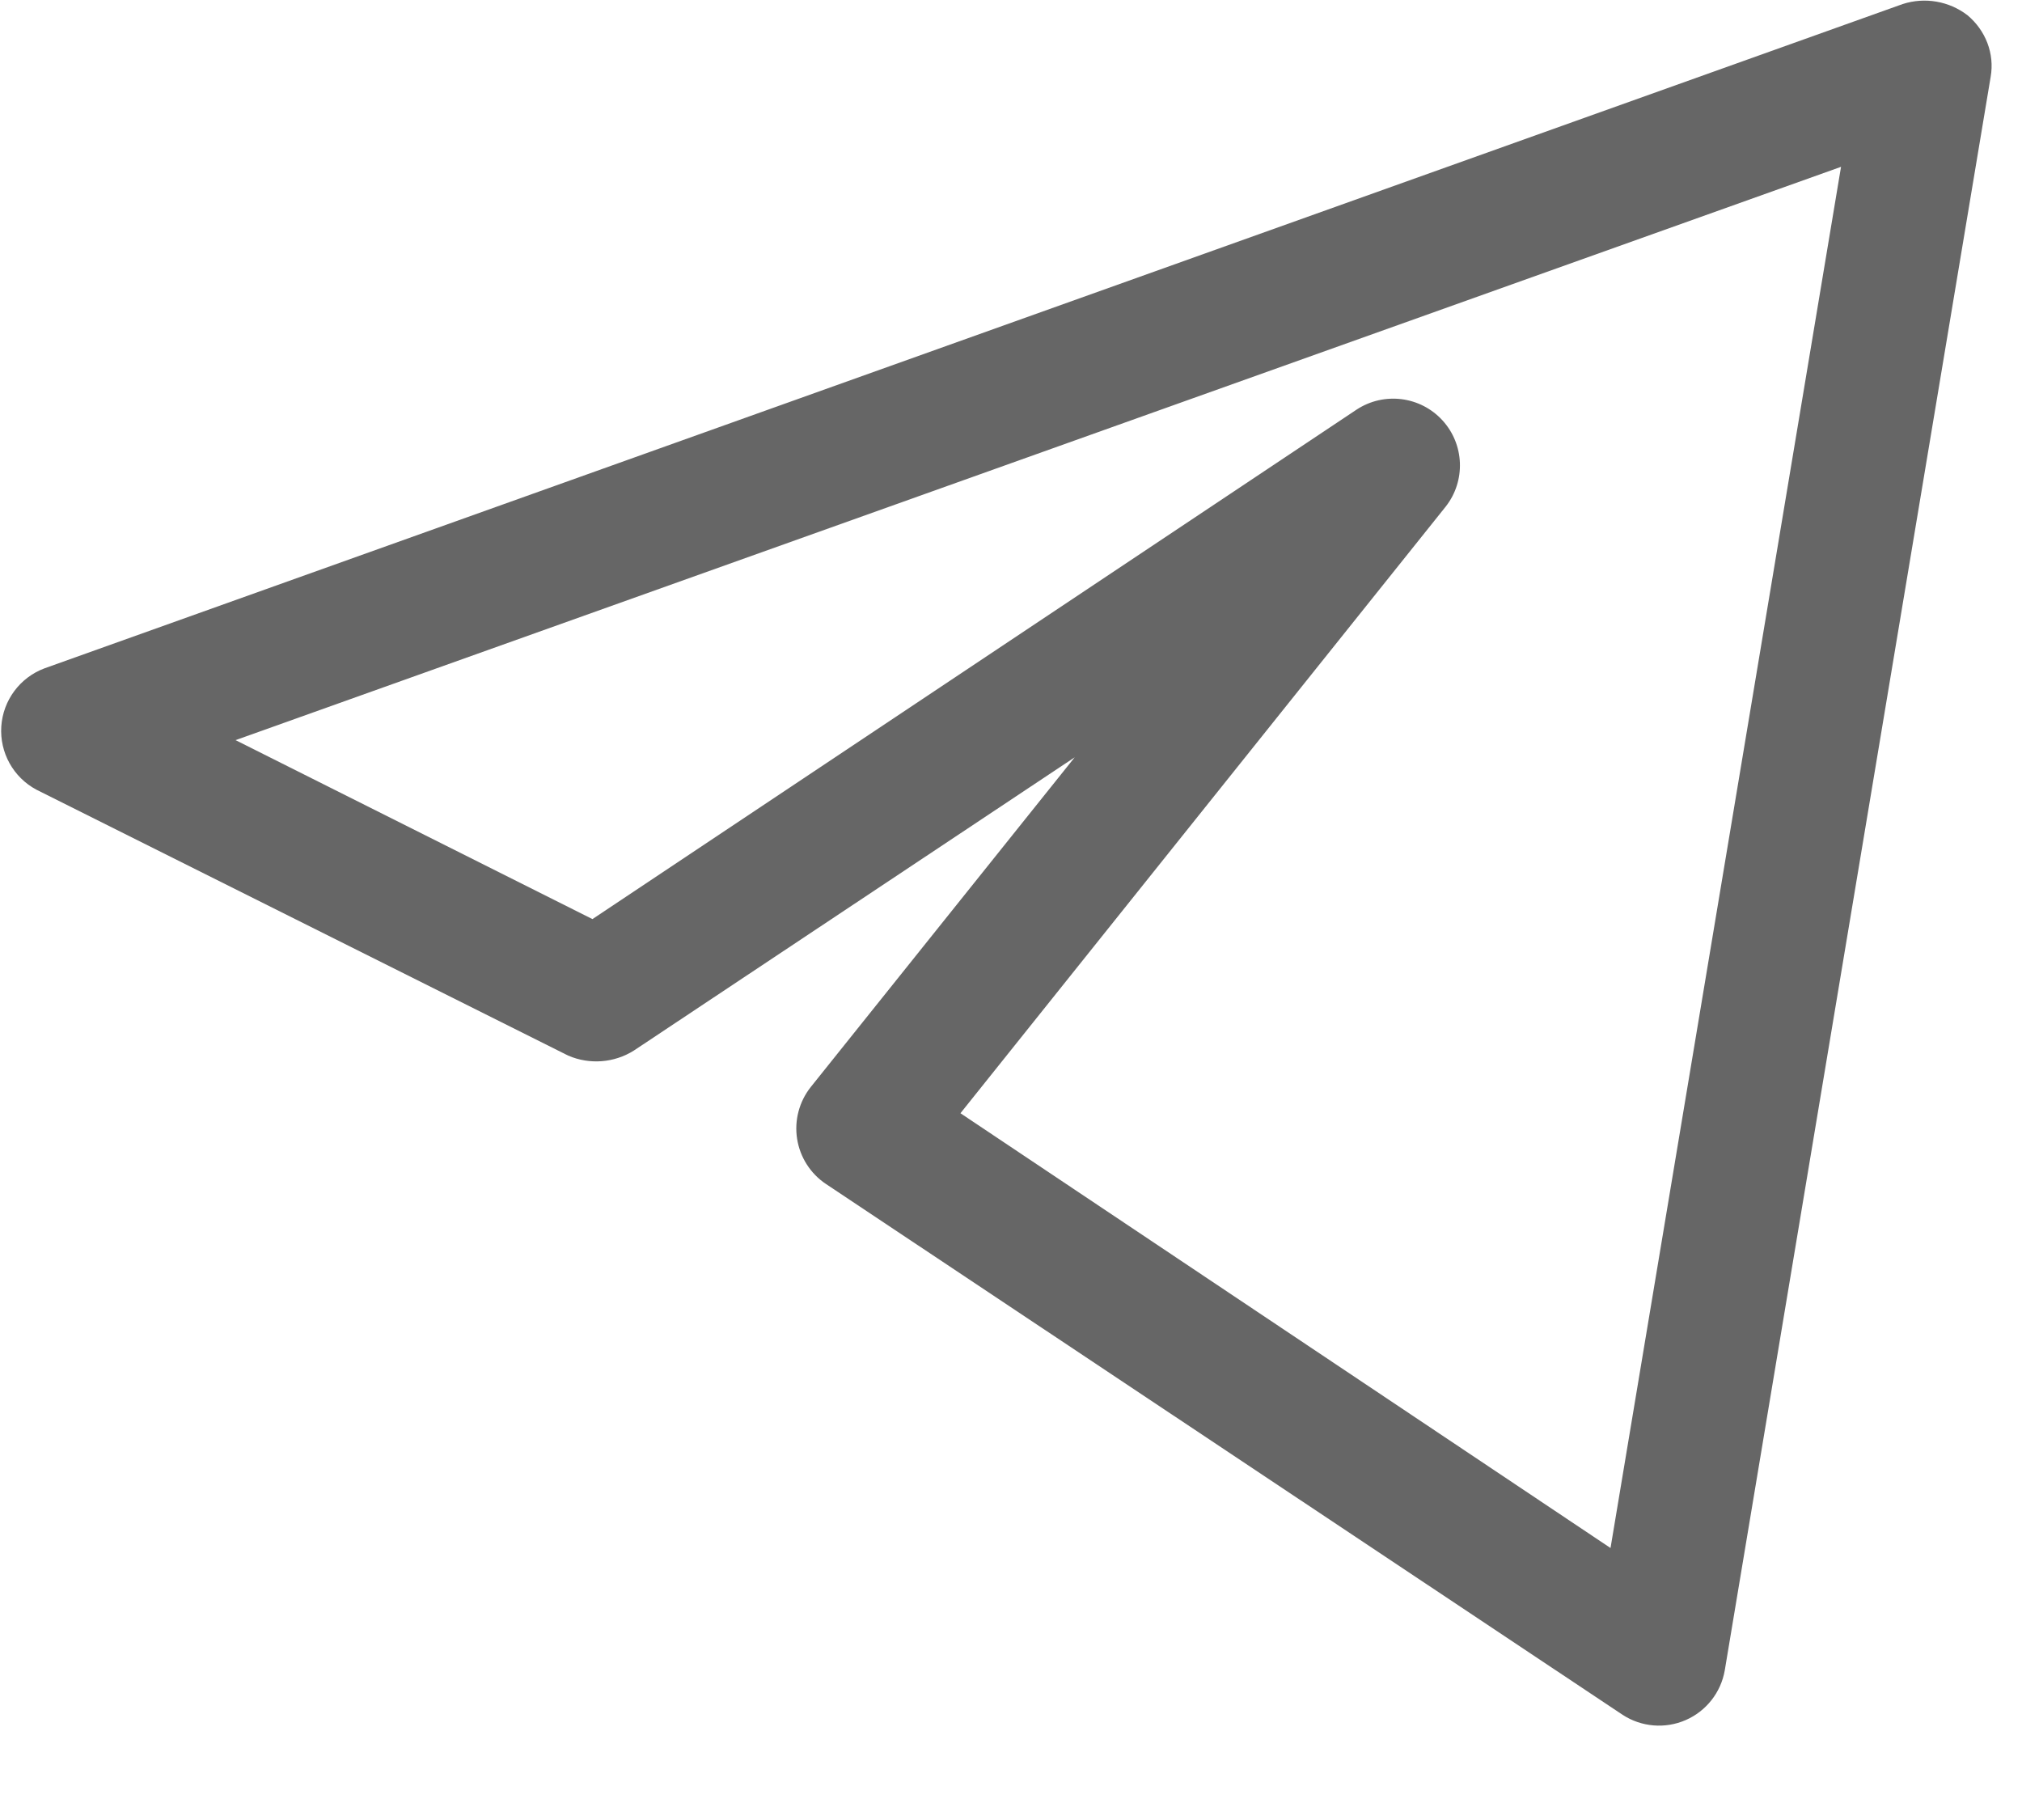
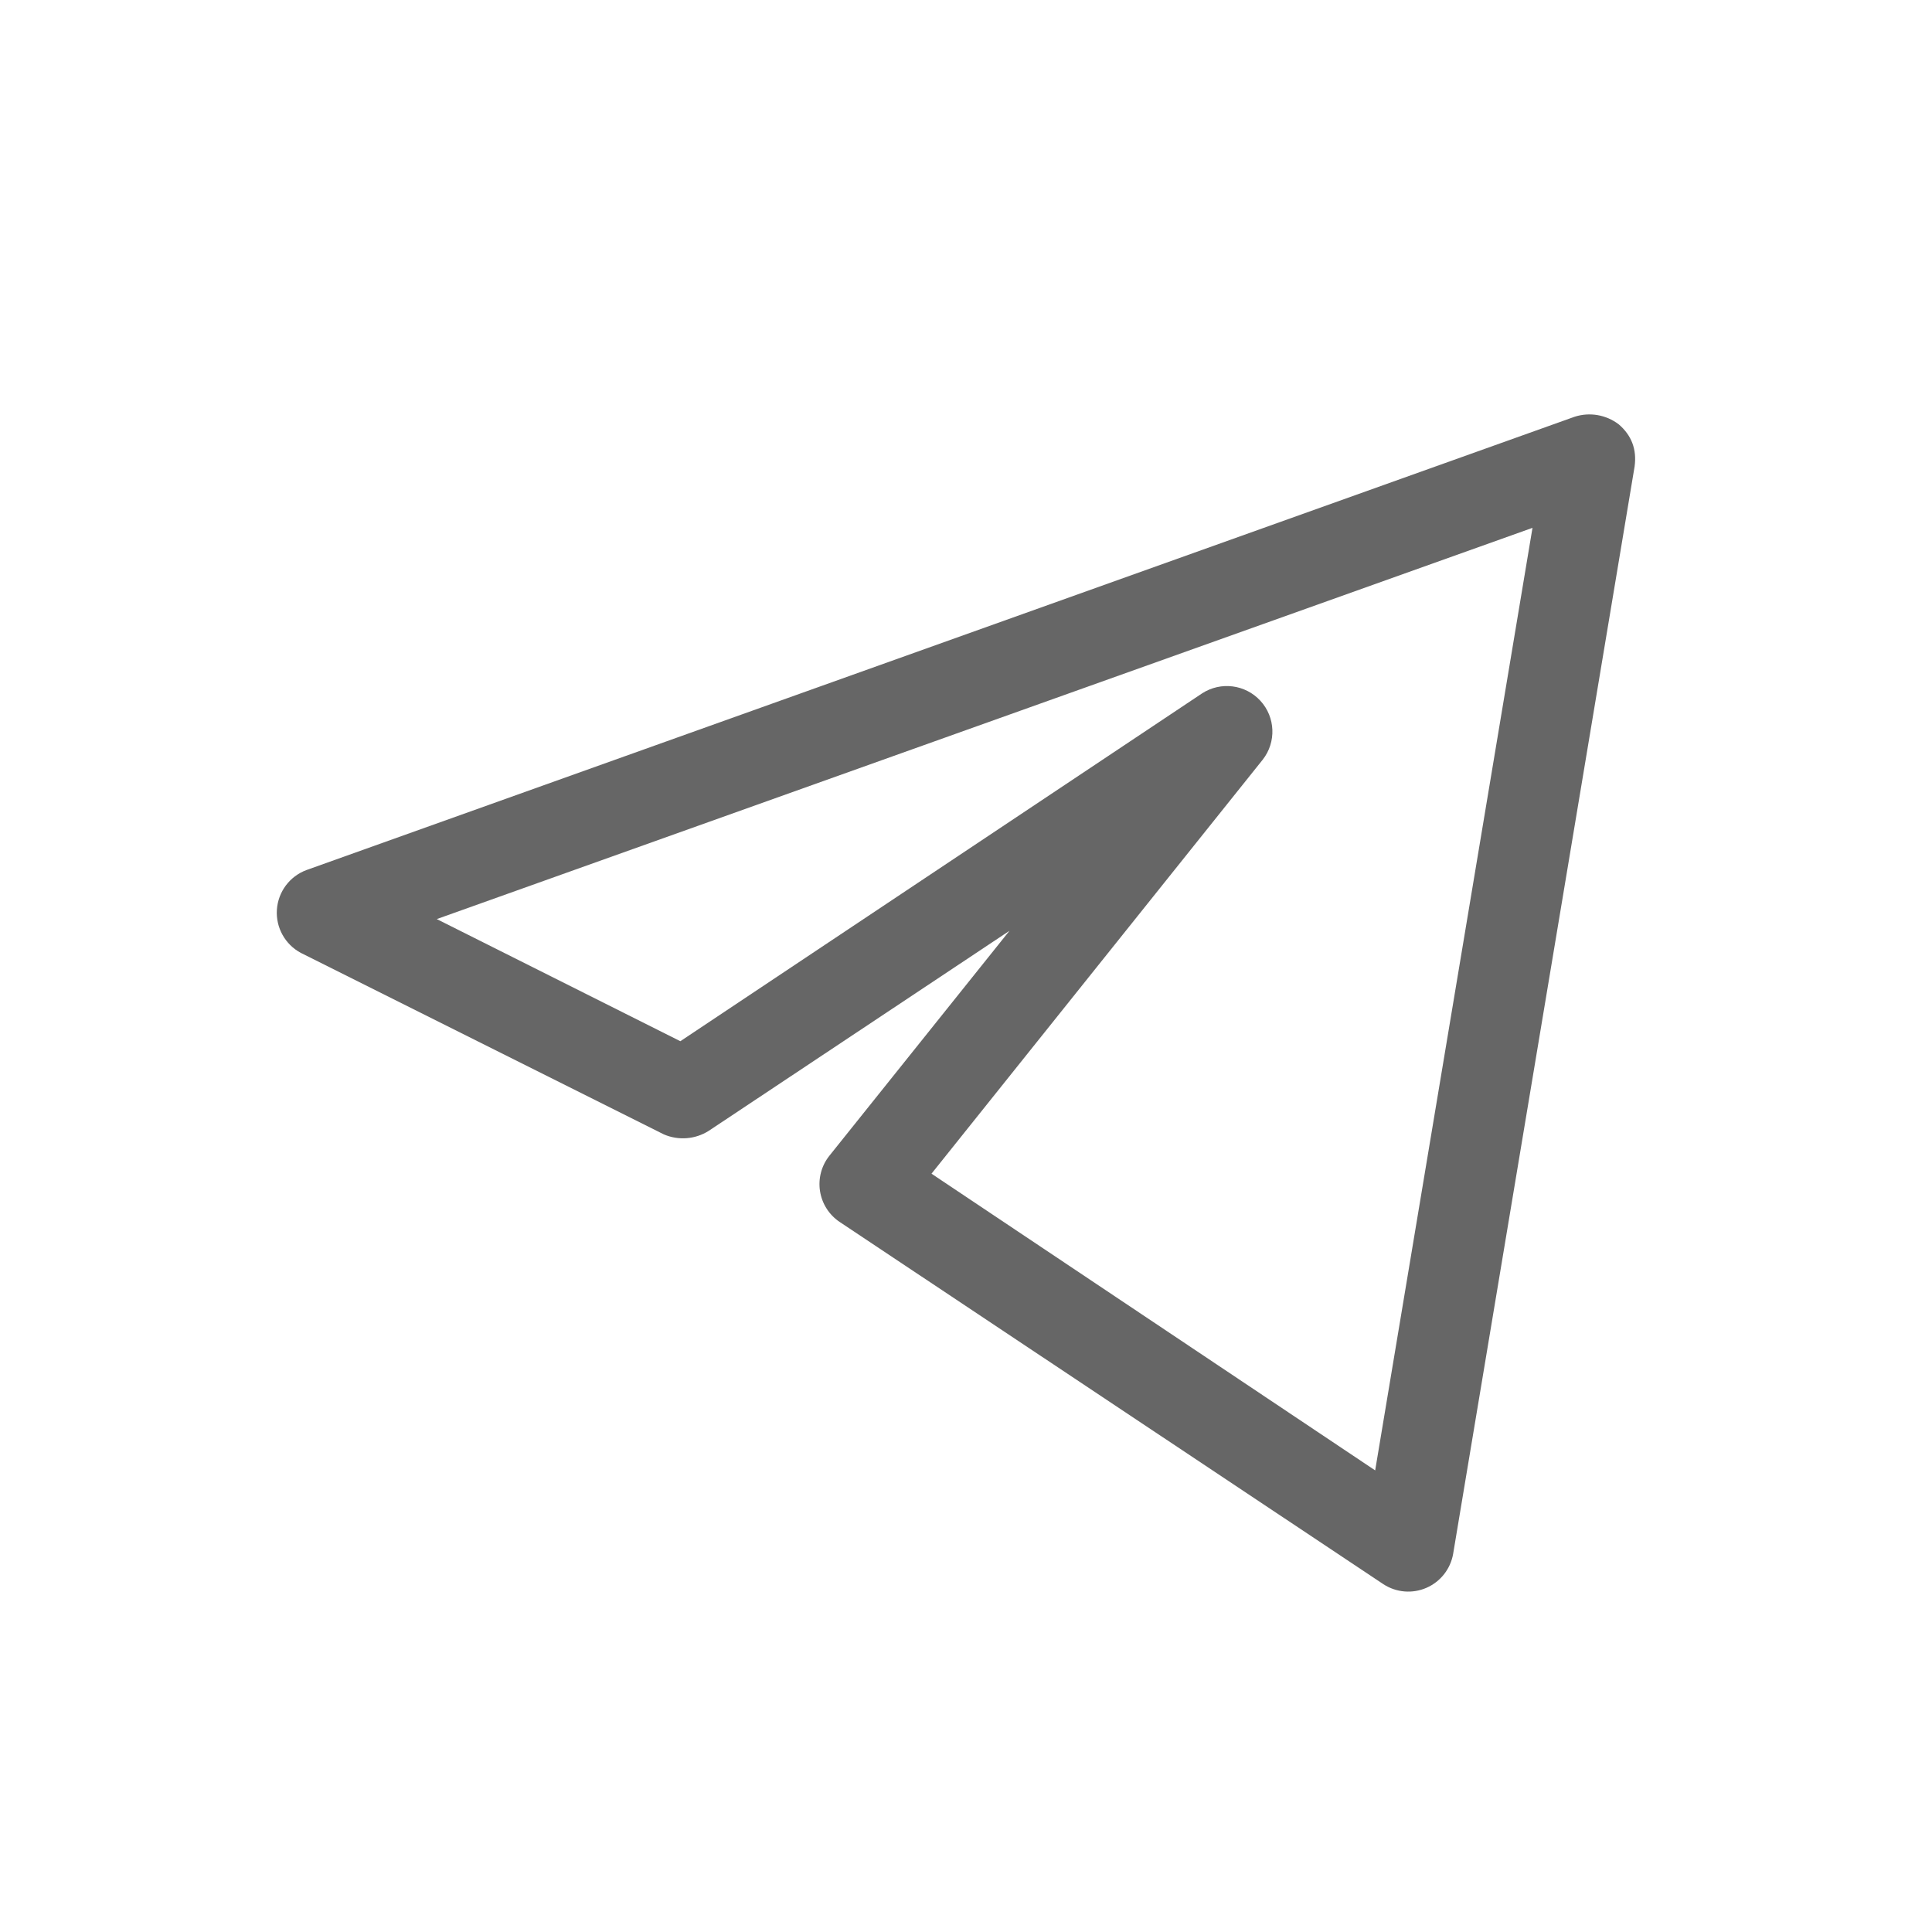
- <svg xmlns="http://www.w3.org/2000/svg" fill="none" viewBox="0 0 20 18">
-   <path fill="#666" fill-rule="evenodd" d="M19.46.15c.18.15.27.38.23.61l-2.63 15.76a.66.66 0 0 1-1.01.44l-7.88-5.25a.66.66 0 0 1-.15-.96l2.61-3.26-4.36 2.9a.7.7 0 0 1-.65.05l-5.26-2.63a.66.66 0 0 1 .08-1.2l18.38-6.57a.7.7 0 0 1 .64.11m-17.13 7.17 3.53 1.77 7.56-5.04a.66.66 0 0 1 .88.96l-4.8 6 6.43 4.3 2.28-13.66z" clip-rule="evenodd" />
+ <svg xmlns="http://www.w3.org/2000/svg" fill="none" viewBox="0 0 28 28">
+   <path fill="#666" fill-rule="evenodd" d="M23.46 6.15q.28.24.23.61l-2.63 15.76a.66.66 0 0 1-1.01.44l-7.88-5.25a.66.66 0 0 1-.15-.96l2.61-3.26-4.36 2.9a.7.7 0 0 1-.65.05l-5.26-2.63a.66.66 0 0 1 .08-1.2l18.38-6.57a.7.7 0 0 1 .64.11m-17.13 7.17 3.53 1.77 7.56-5.04a.66.66 0 0 1 .88.96l-4.8 6 6.43 4.3 2.28-13.66z" clip-rule="evenodd" />
</svg>
